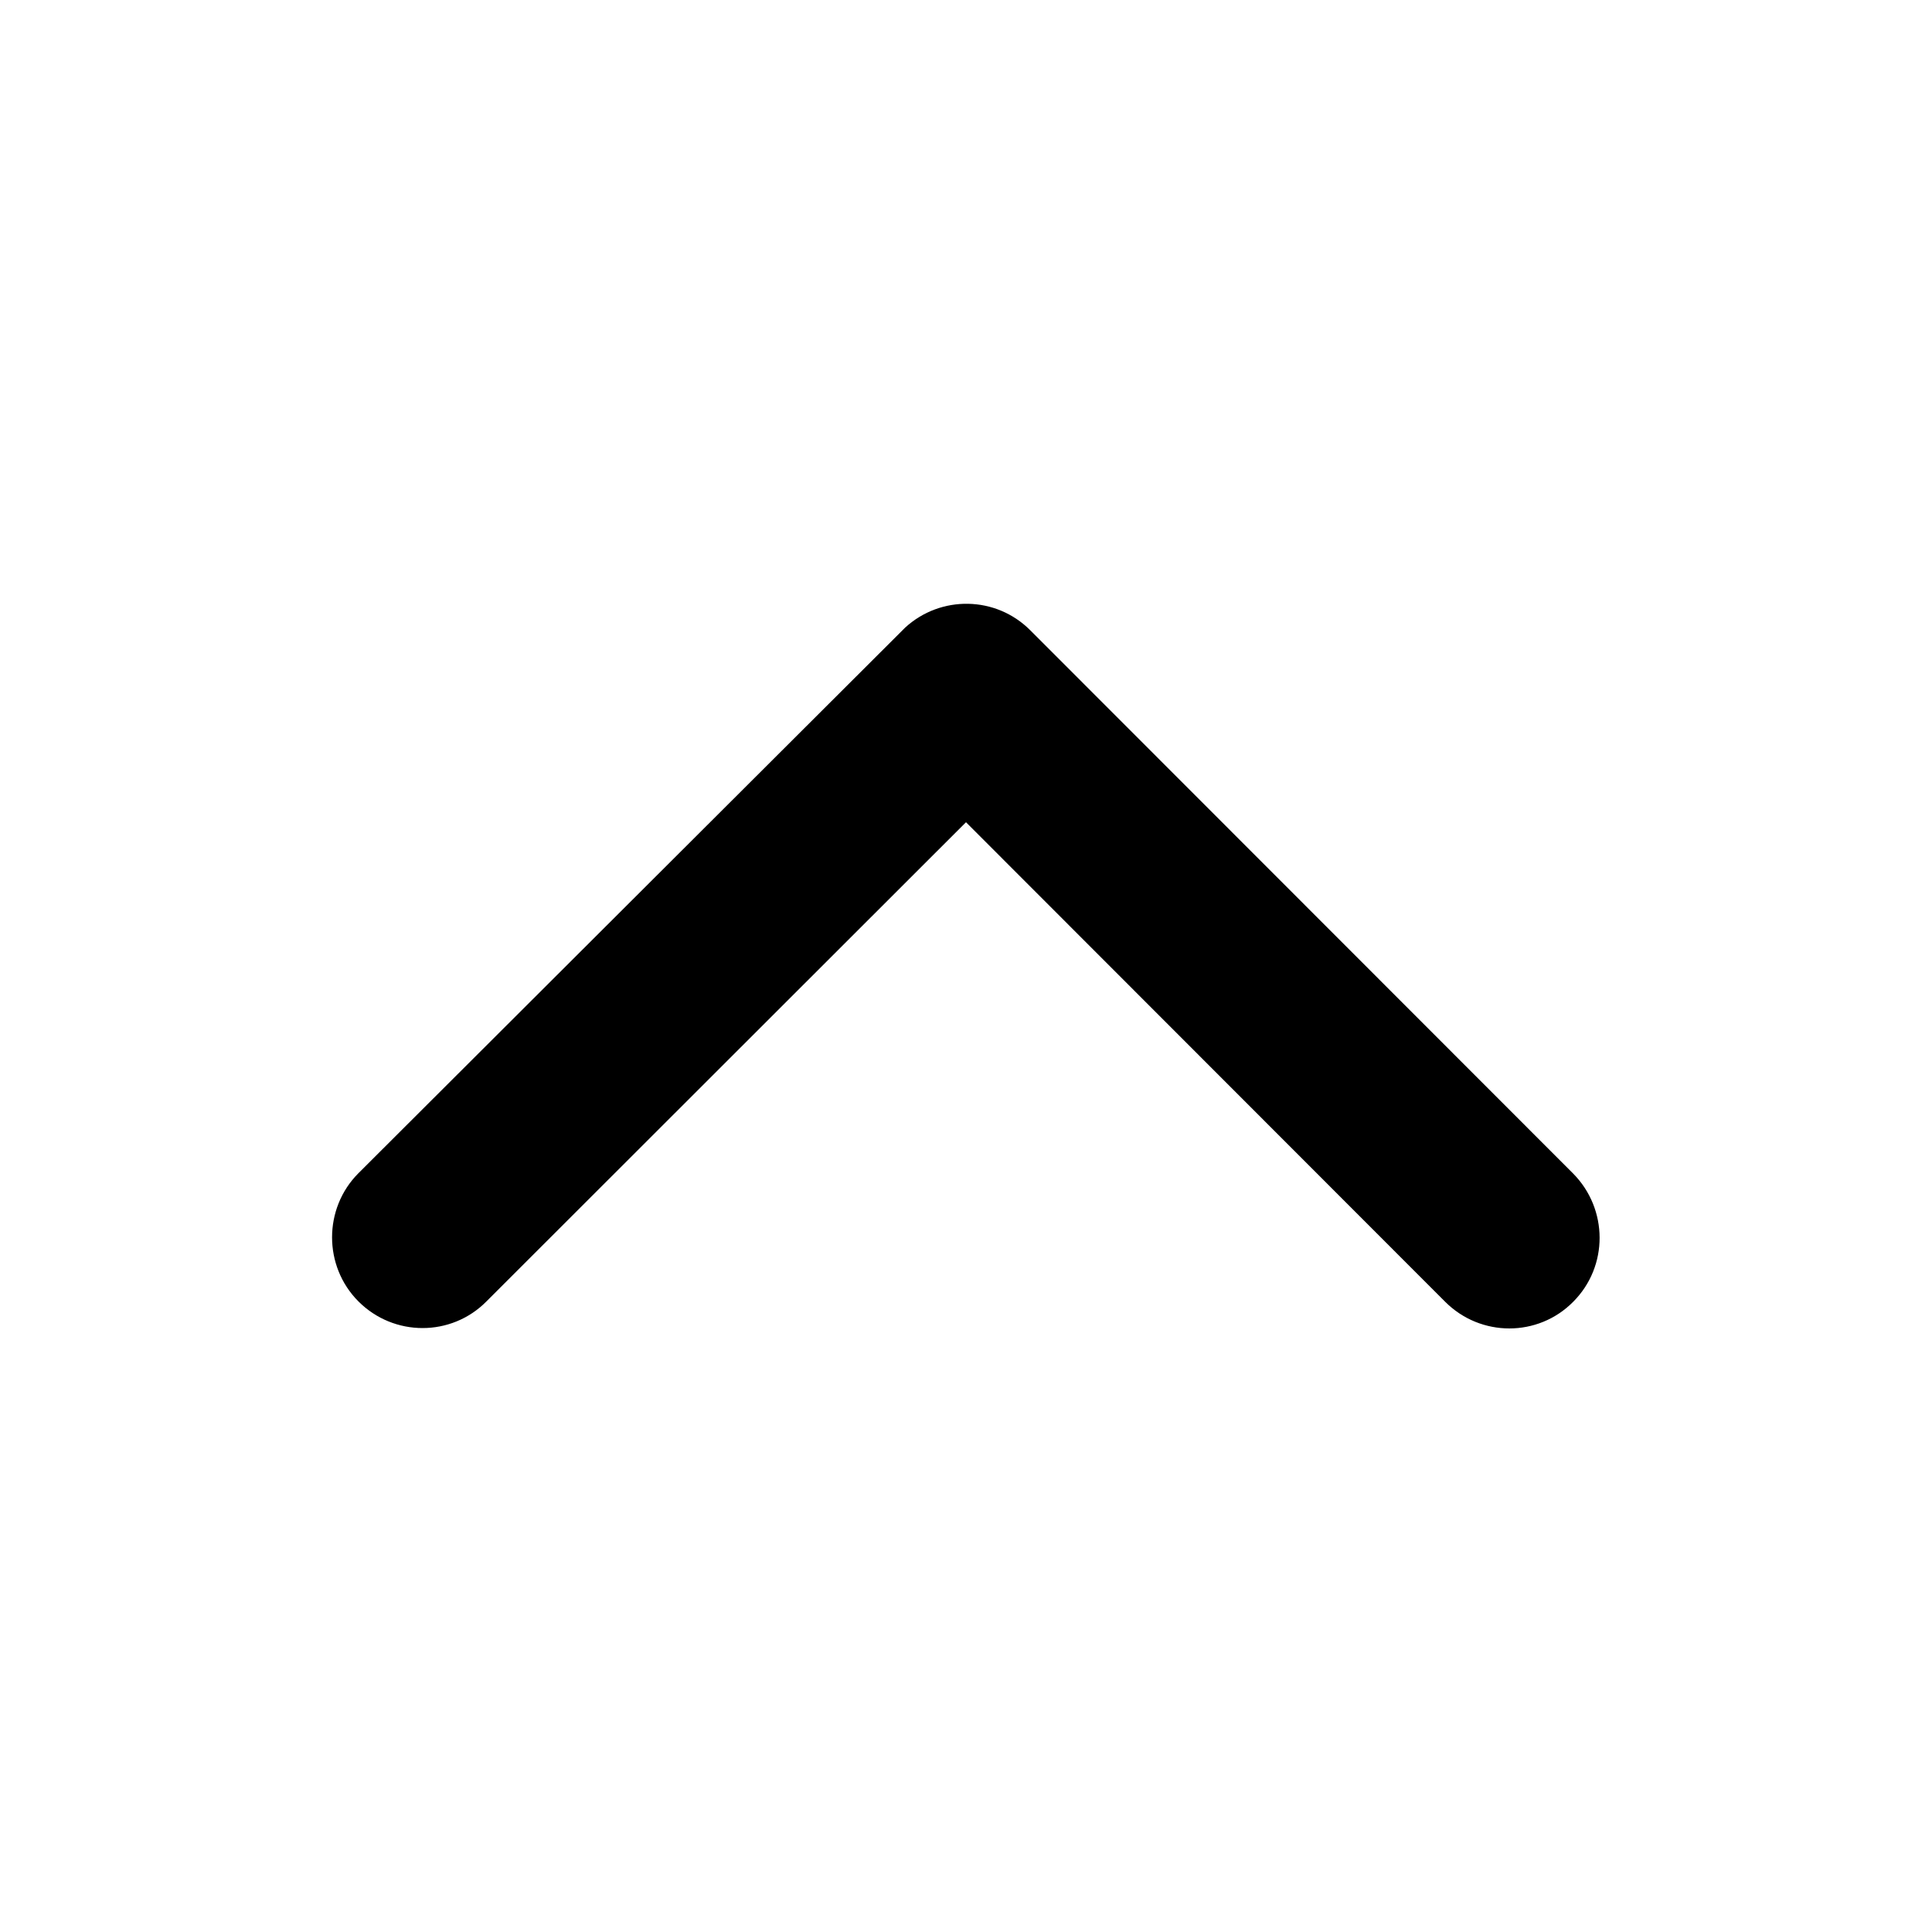
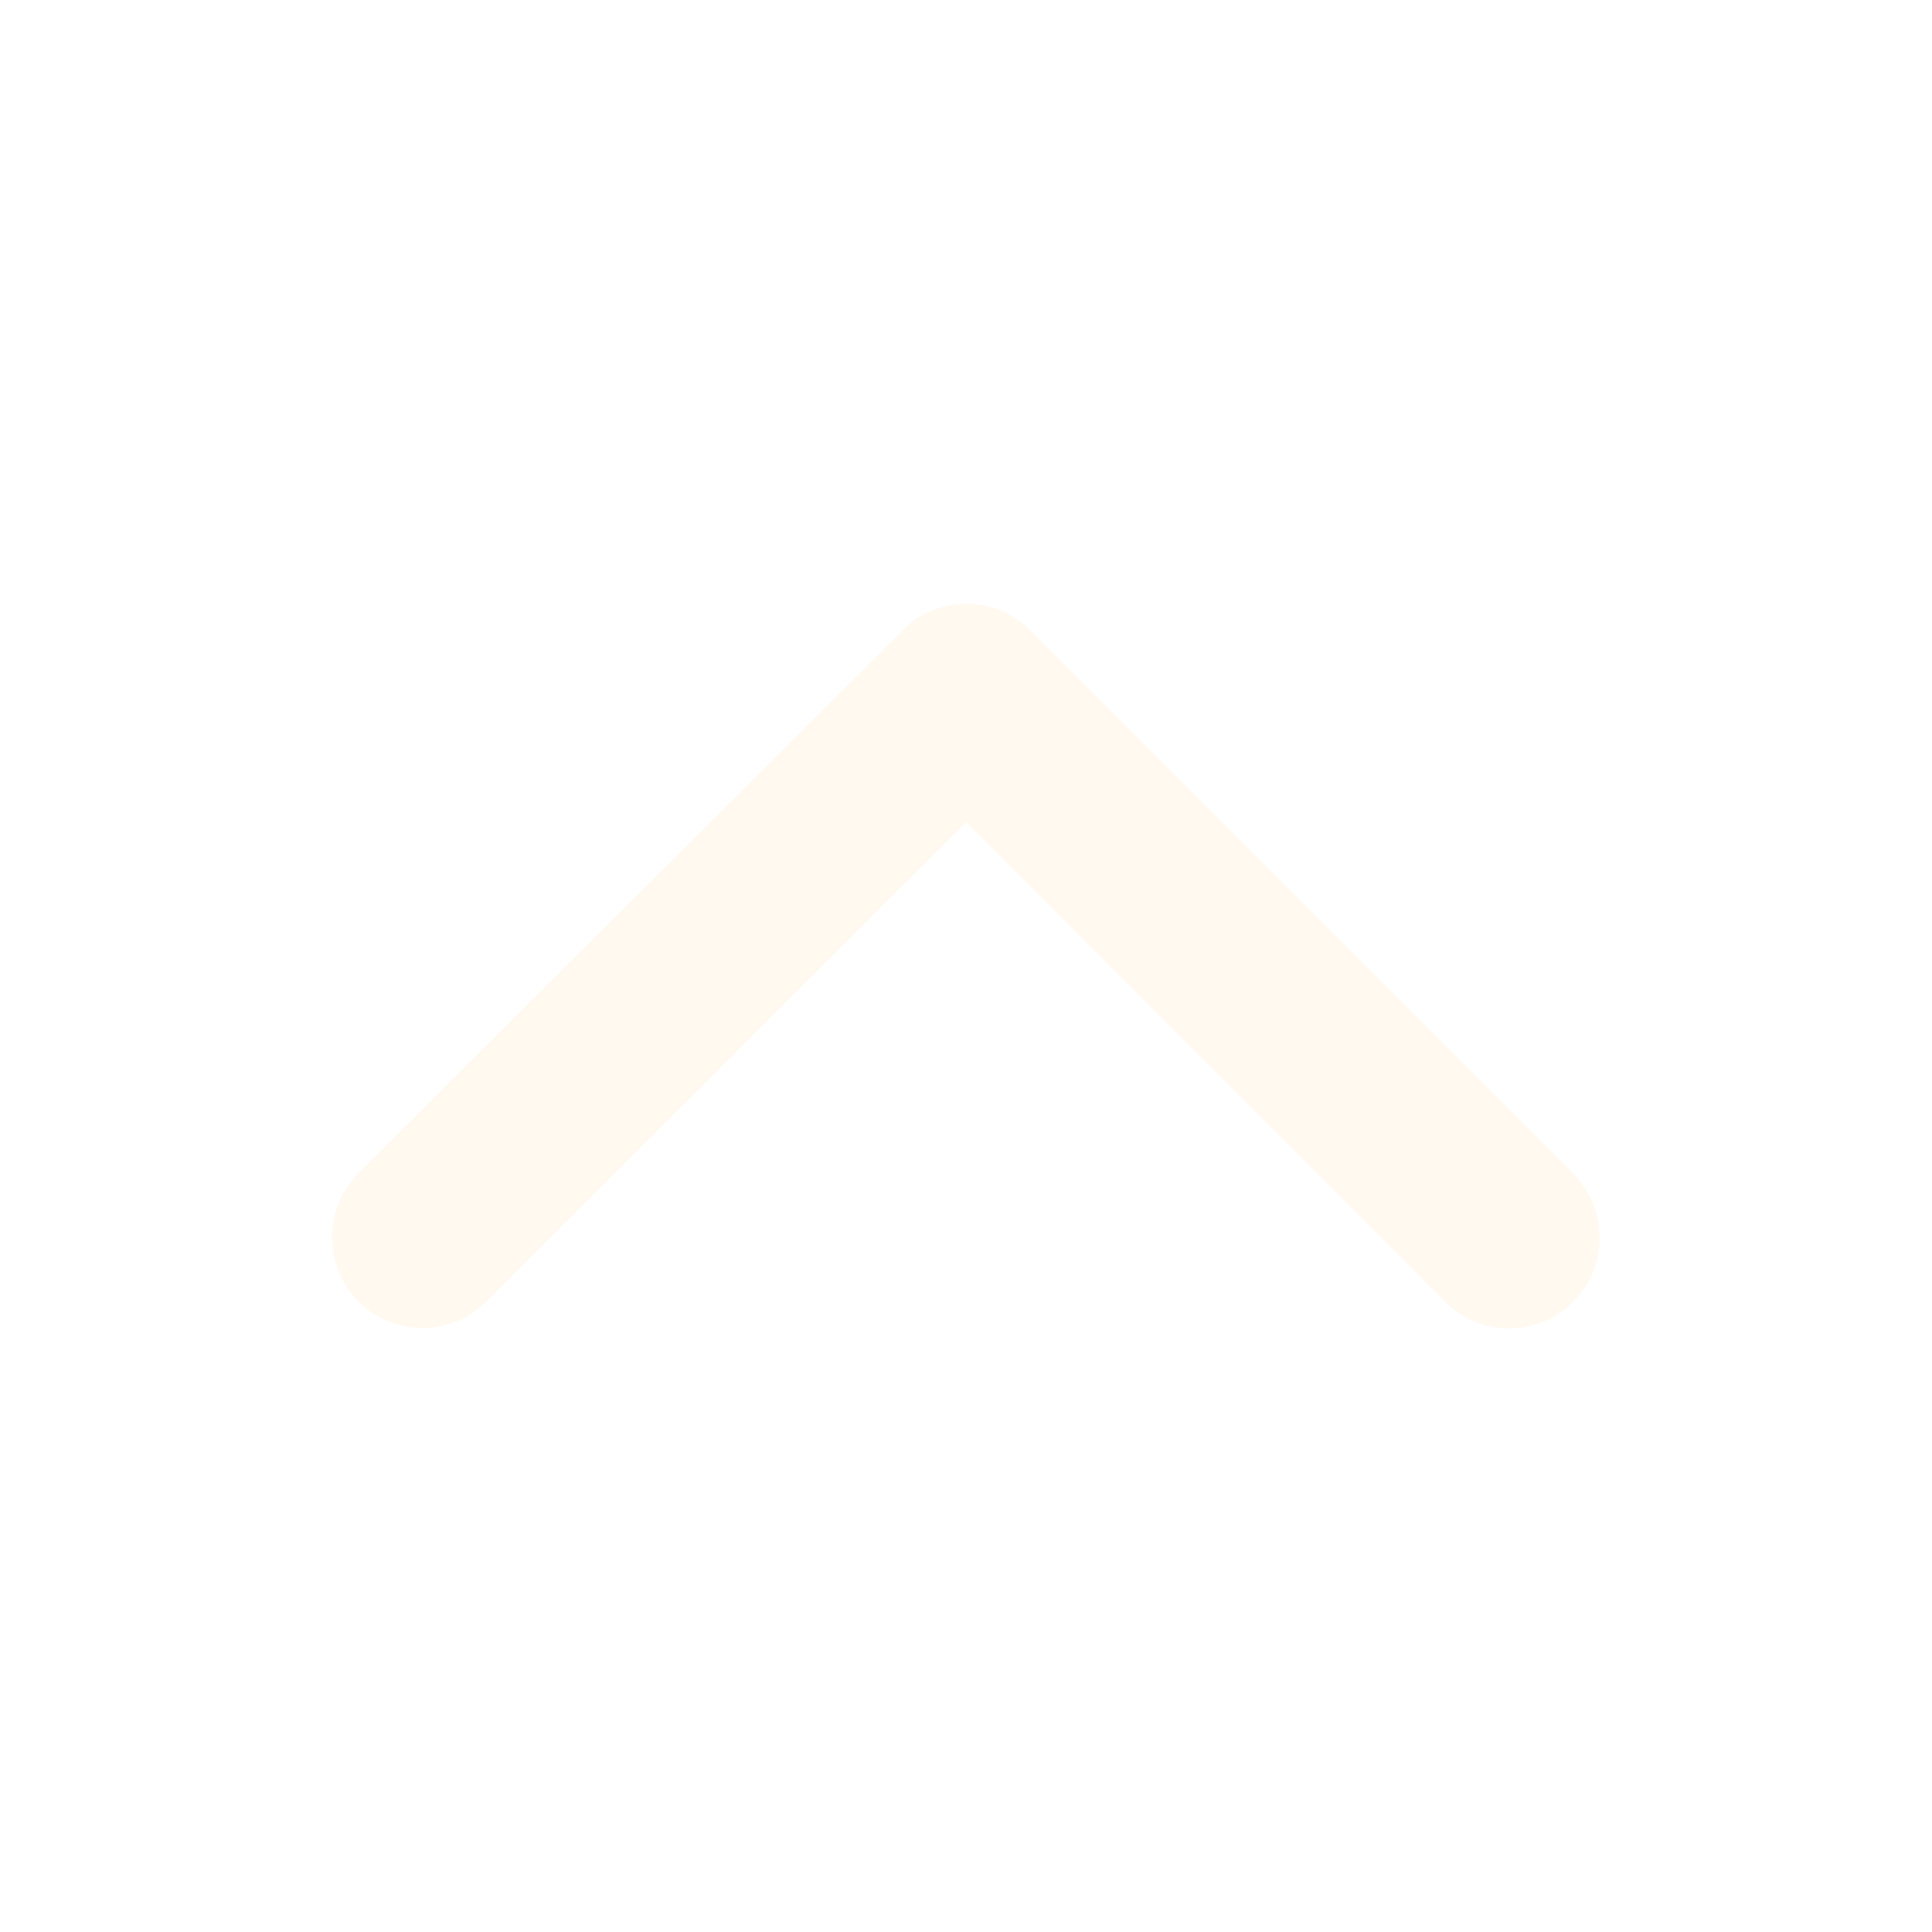
<svg xmlns="http://www.w3.org/2000/svg" viewBox="0 0 512 512">
-   <path d="M256 217.9L383 345c9.4 9.4 24.6 9.4 33.9 0 9.4-9.4 9.3-24.6 0-34L273 167c-9.1-9.1-23.7-9.3-33.1-.7L95 310.9c-4.7 4.7-7 10.9-7 17s2.3 12.3 7 17c9.4 9.4 24.6 9.4 33.9 0l127.1-127z" />
+   <path fill="#FFF9F0" d="M256 217.9L383 345c9.4 9.4 24.6 9.4 33.9 0 9.4-9.4 9.3-24.6 0-34L273 167c-9.1-9.1-23.7-9.3-33.1-.7L95 310.9c-4.7 4.7-7 10.9-7 17s2.3 12.3 7 17c9.4 9.4 24.6 9.4 33.9 0l127.1-127z" />
</svg>
